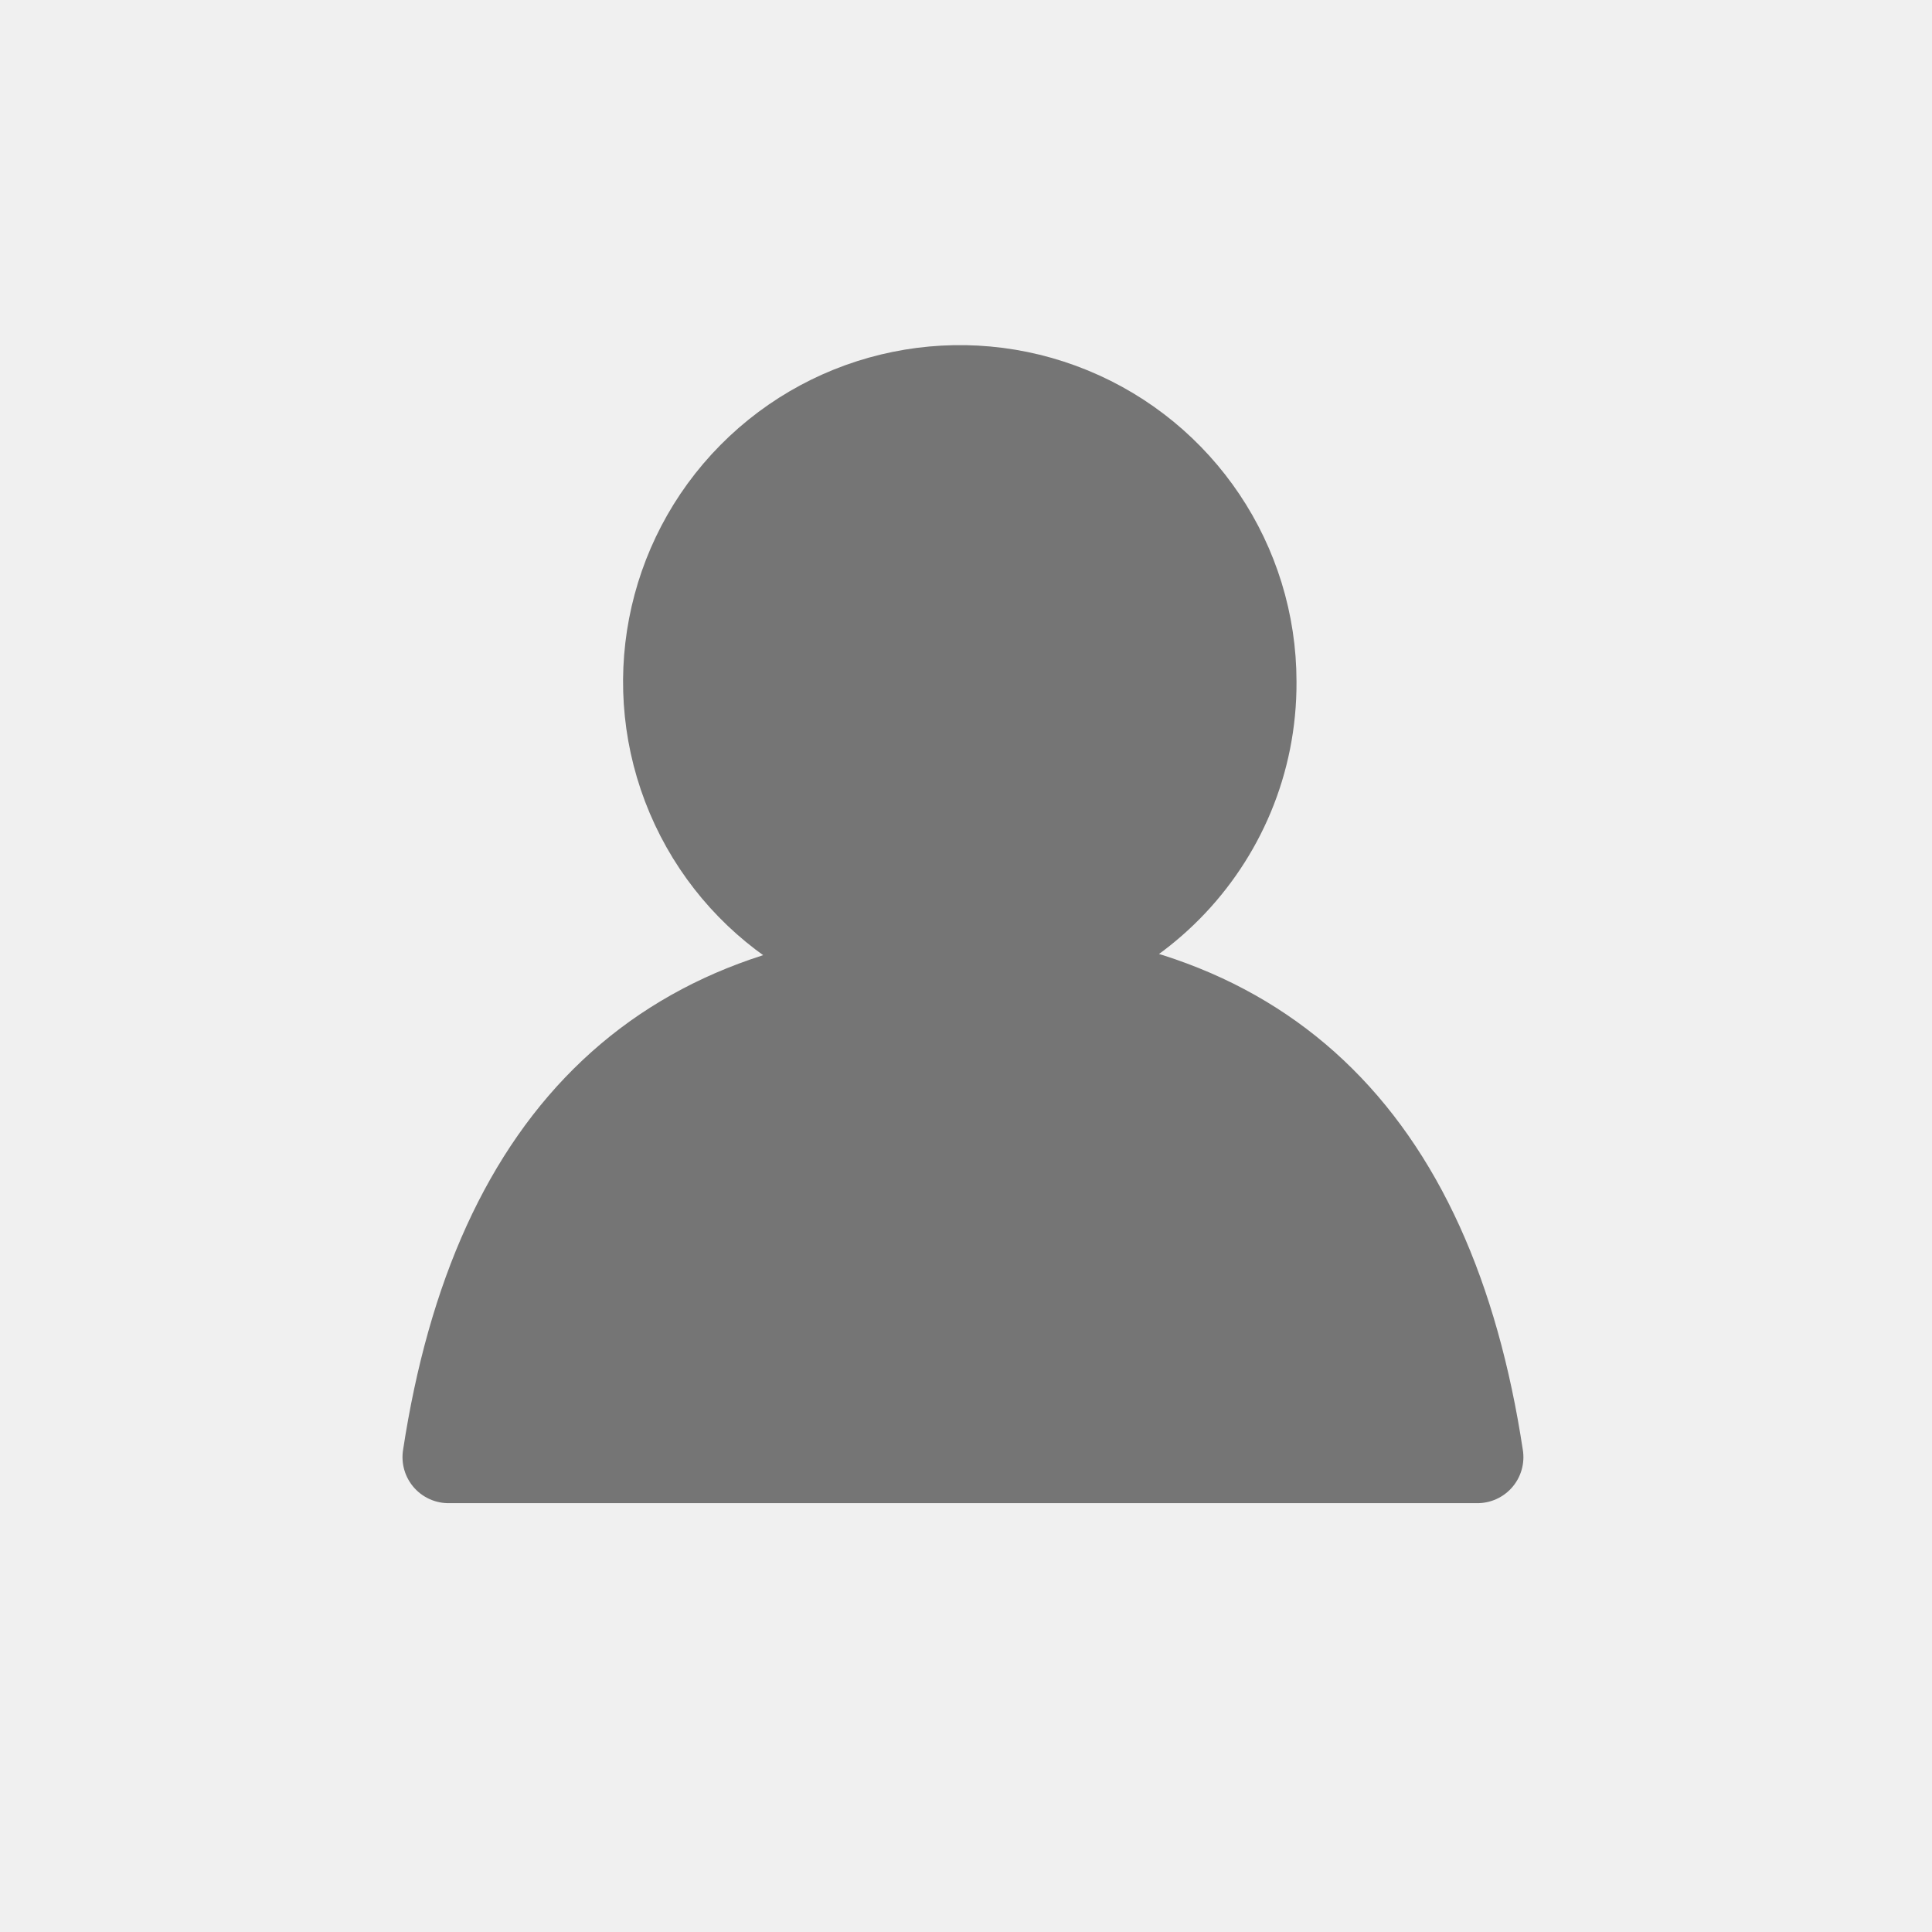
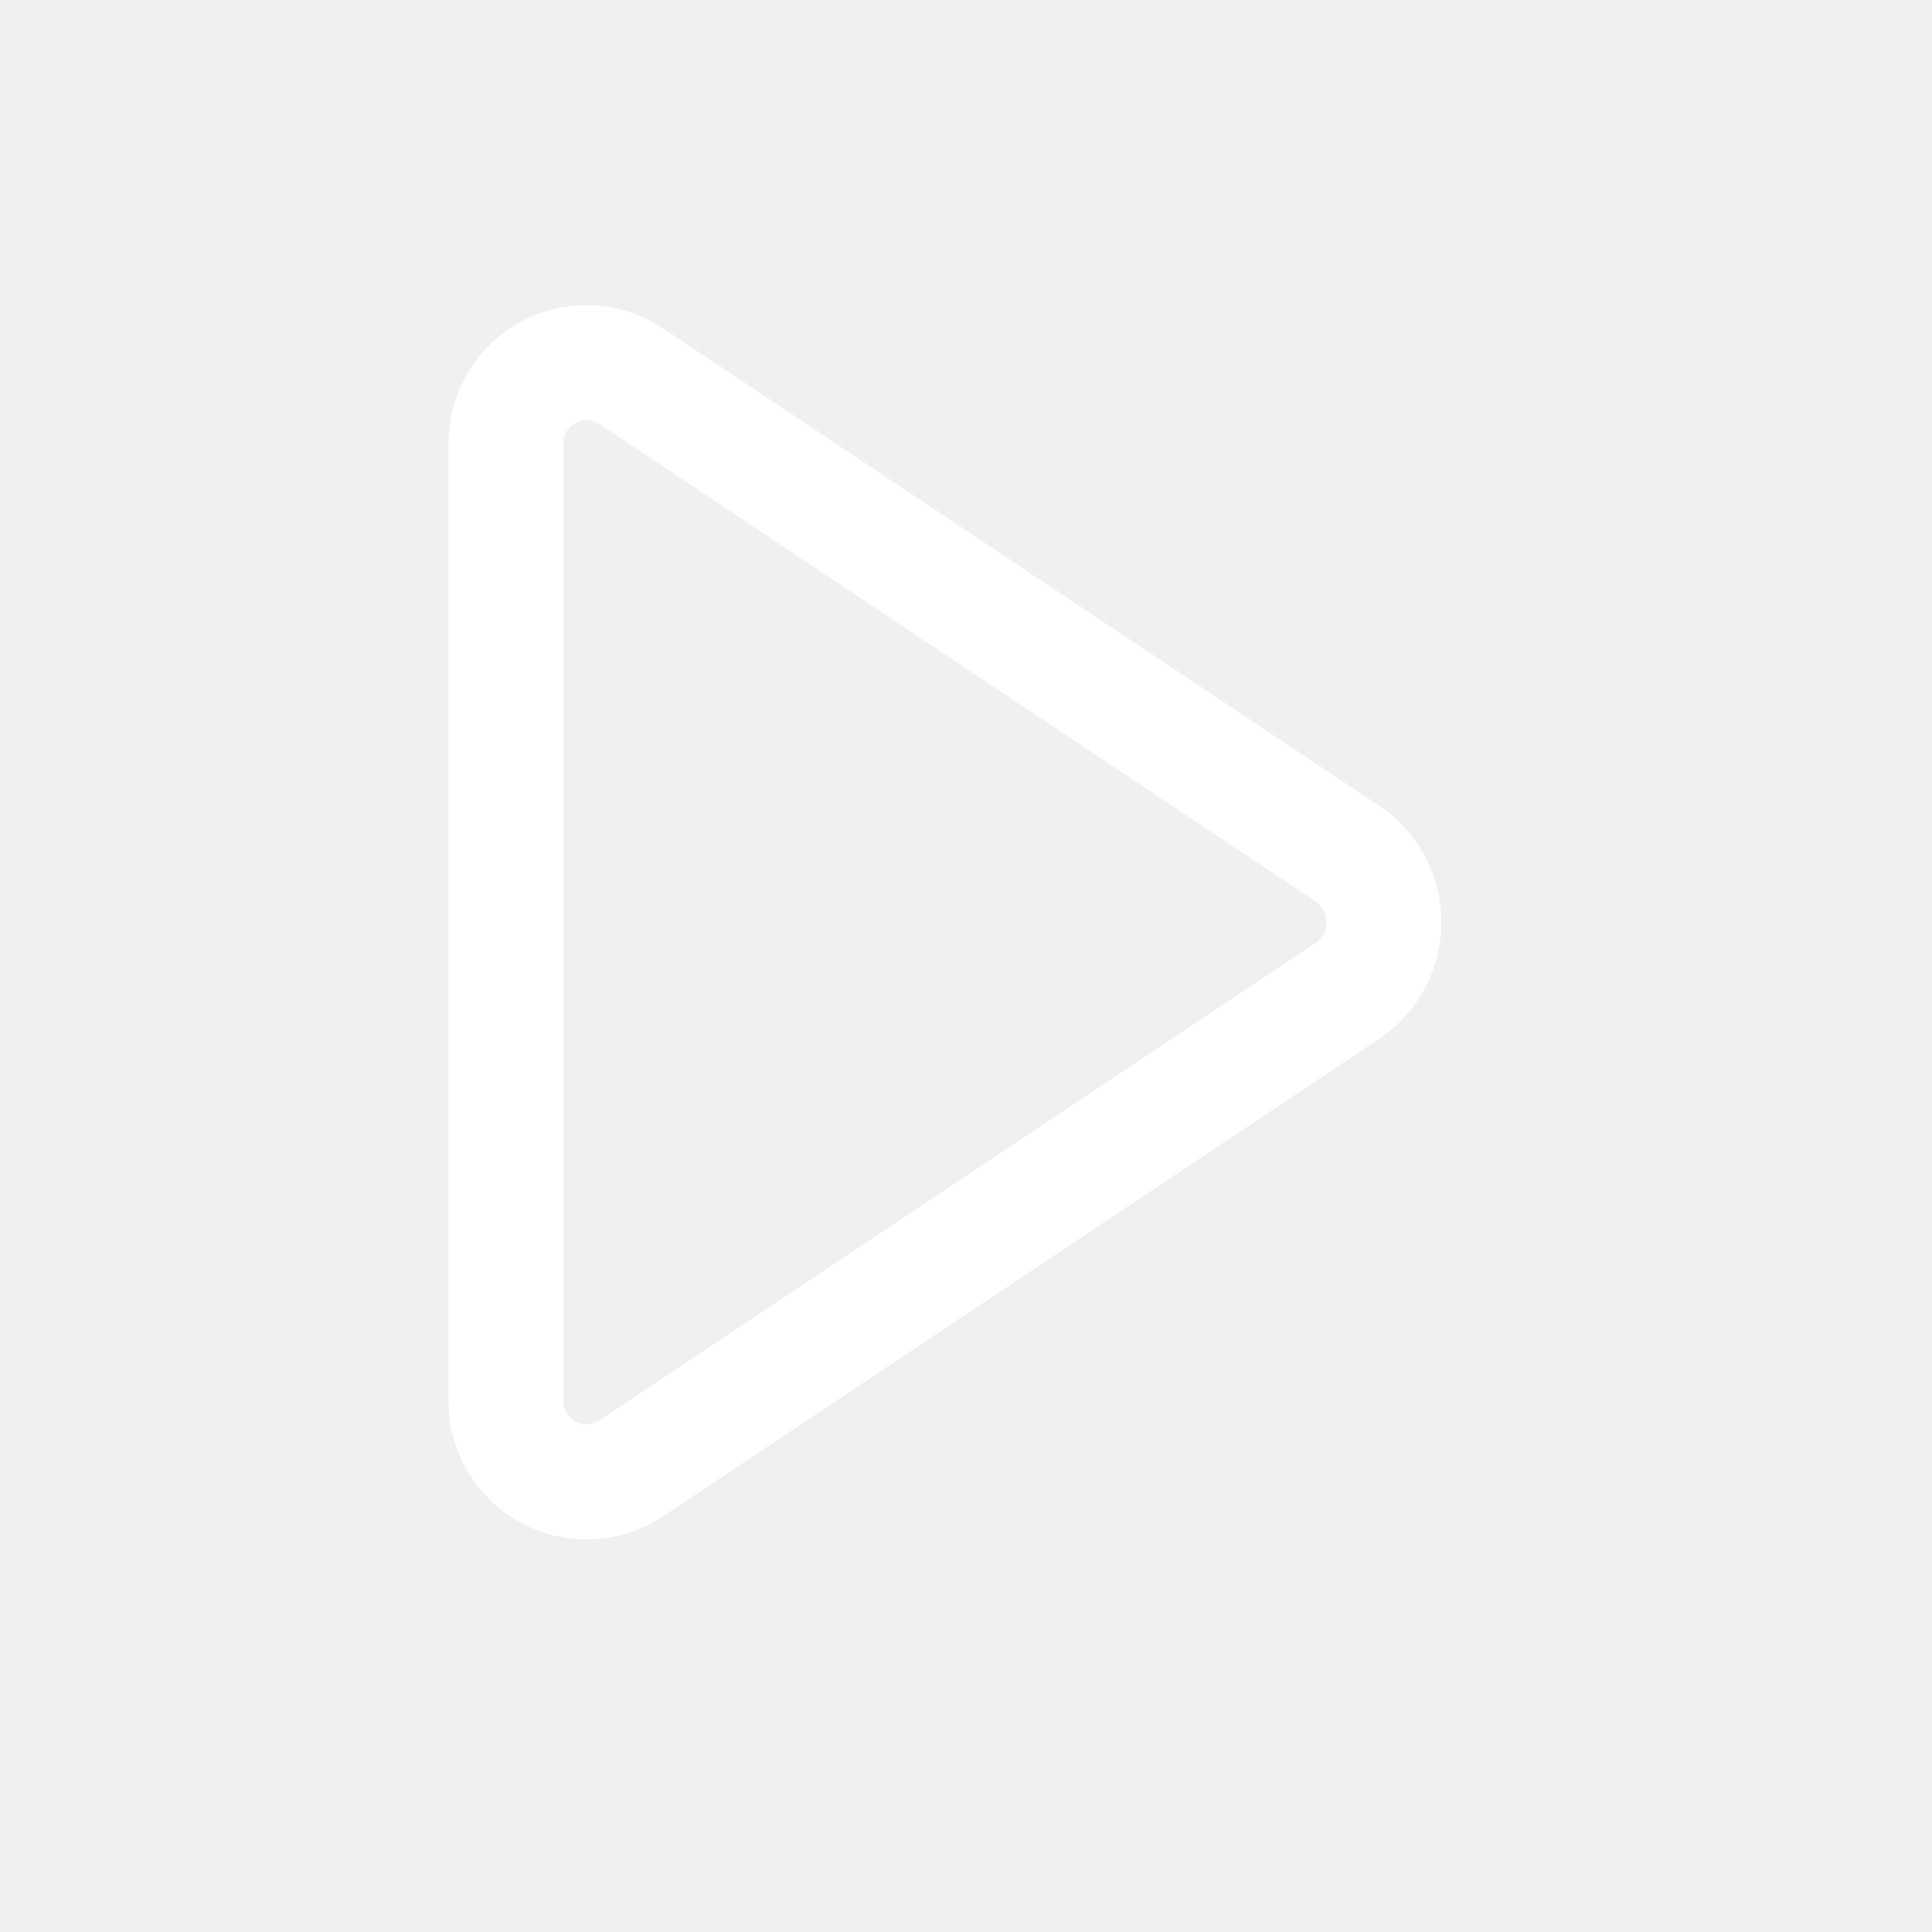
<svg xmlns="http://www.w3.org/2000/svg" width="16.8" height="16.8" viewBox="0 0 16.8 16.8">
-   <g id="play_g_s" transform="translate(.4 .4)">
-     <g id="그룹_9365" data-name="그룹 9365" transform="translate(2.5 4)">
-       <path id="패스_3947" fill="#757575" stroke="#757575" stroke-linecap="round" stroke-linejoin="round" stroke-width="0.8px" d="M8.332 10.628a2.528 2.528 0 1 1 2.5-2.528 2.516 2.516 0 0 1-2.5 2.528zm0 0q3.834 0 4.473 4.214H3.858q.642-4.214 4.474-4.214z" data-name="패스 3947" transform="translate(-2.858 -6.571)" />
+   <g>
+     <g>
+       <g>
+         <path fill="none" stroke="#fff" stroke-linejoin="bevel" d="M112.119 278.211a.722.722 0 0 0-1.158 0l-4.174 6.261a.7.7 0 0 0 .579 1.082h8.348a.7.7 0 0 0 .579-1.082z" transform="translate(.4 .4) rotate(90 4.441 7.192) translate(-106.671 -277.921)" />
+       </g>
    </g>
  </g>
</svg>
